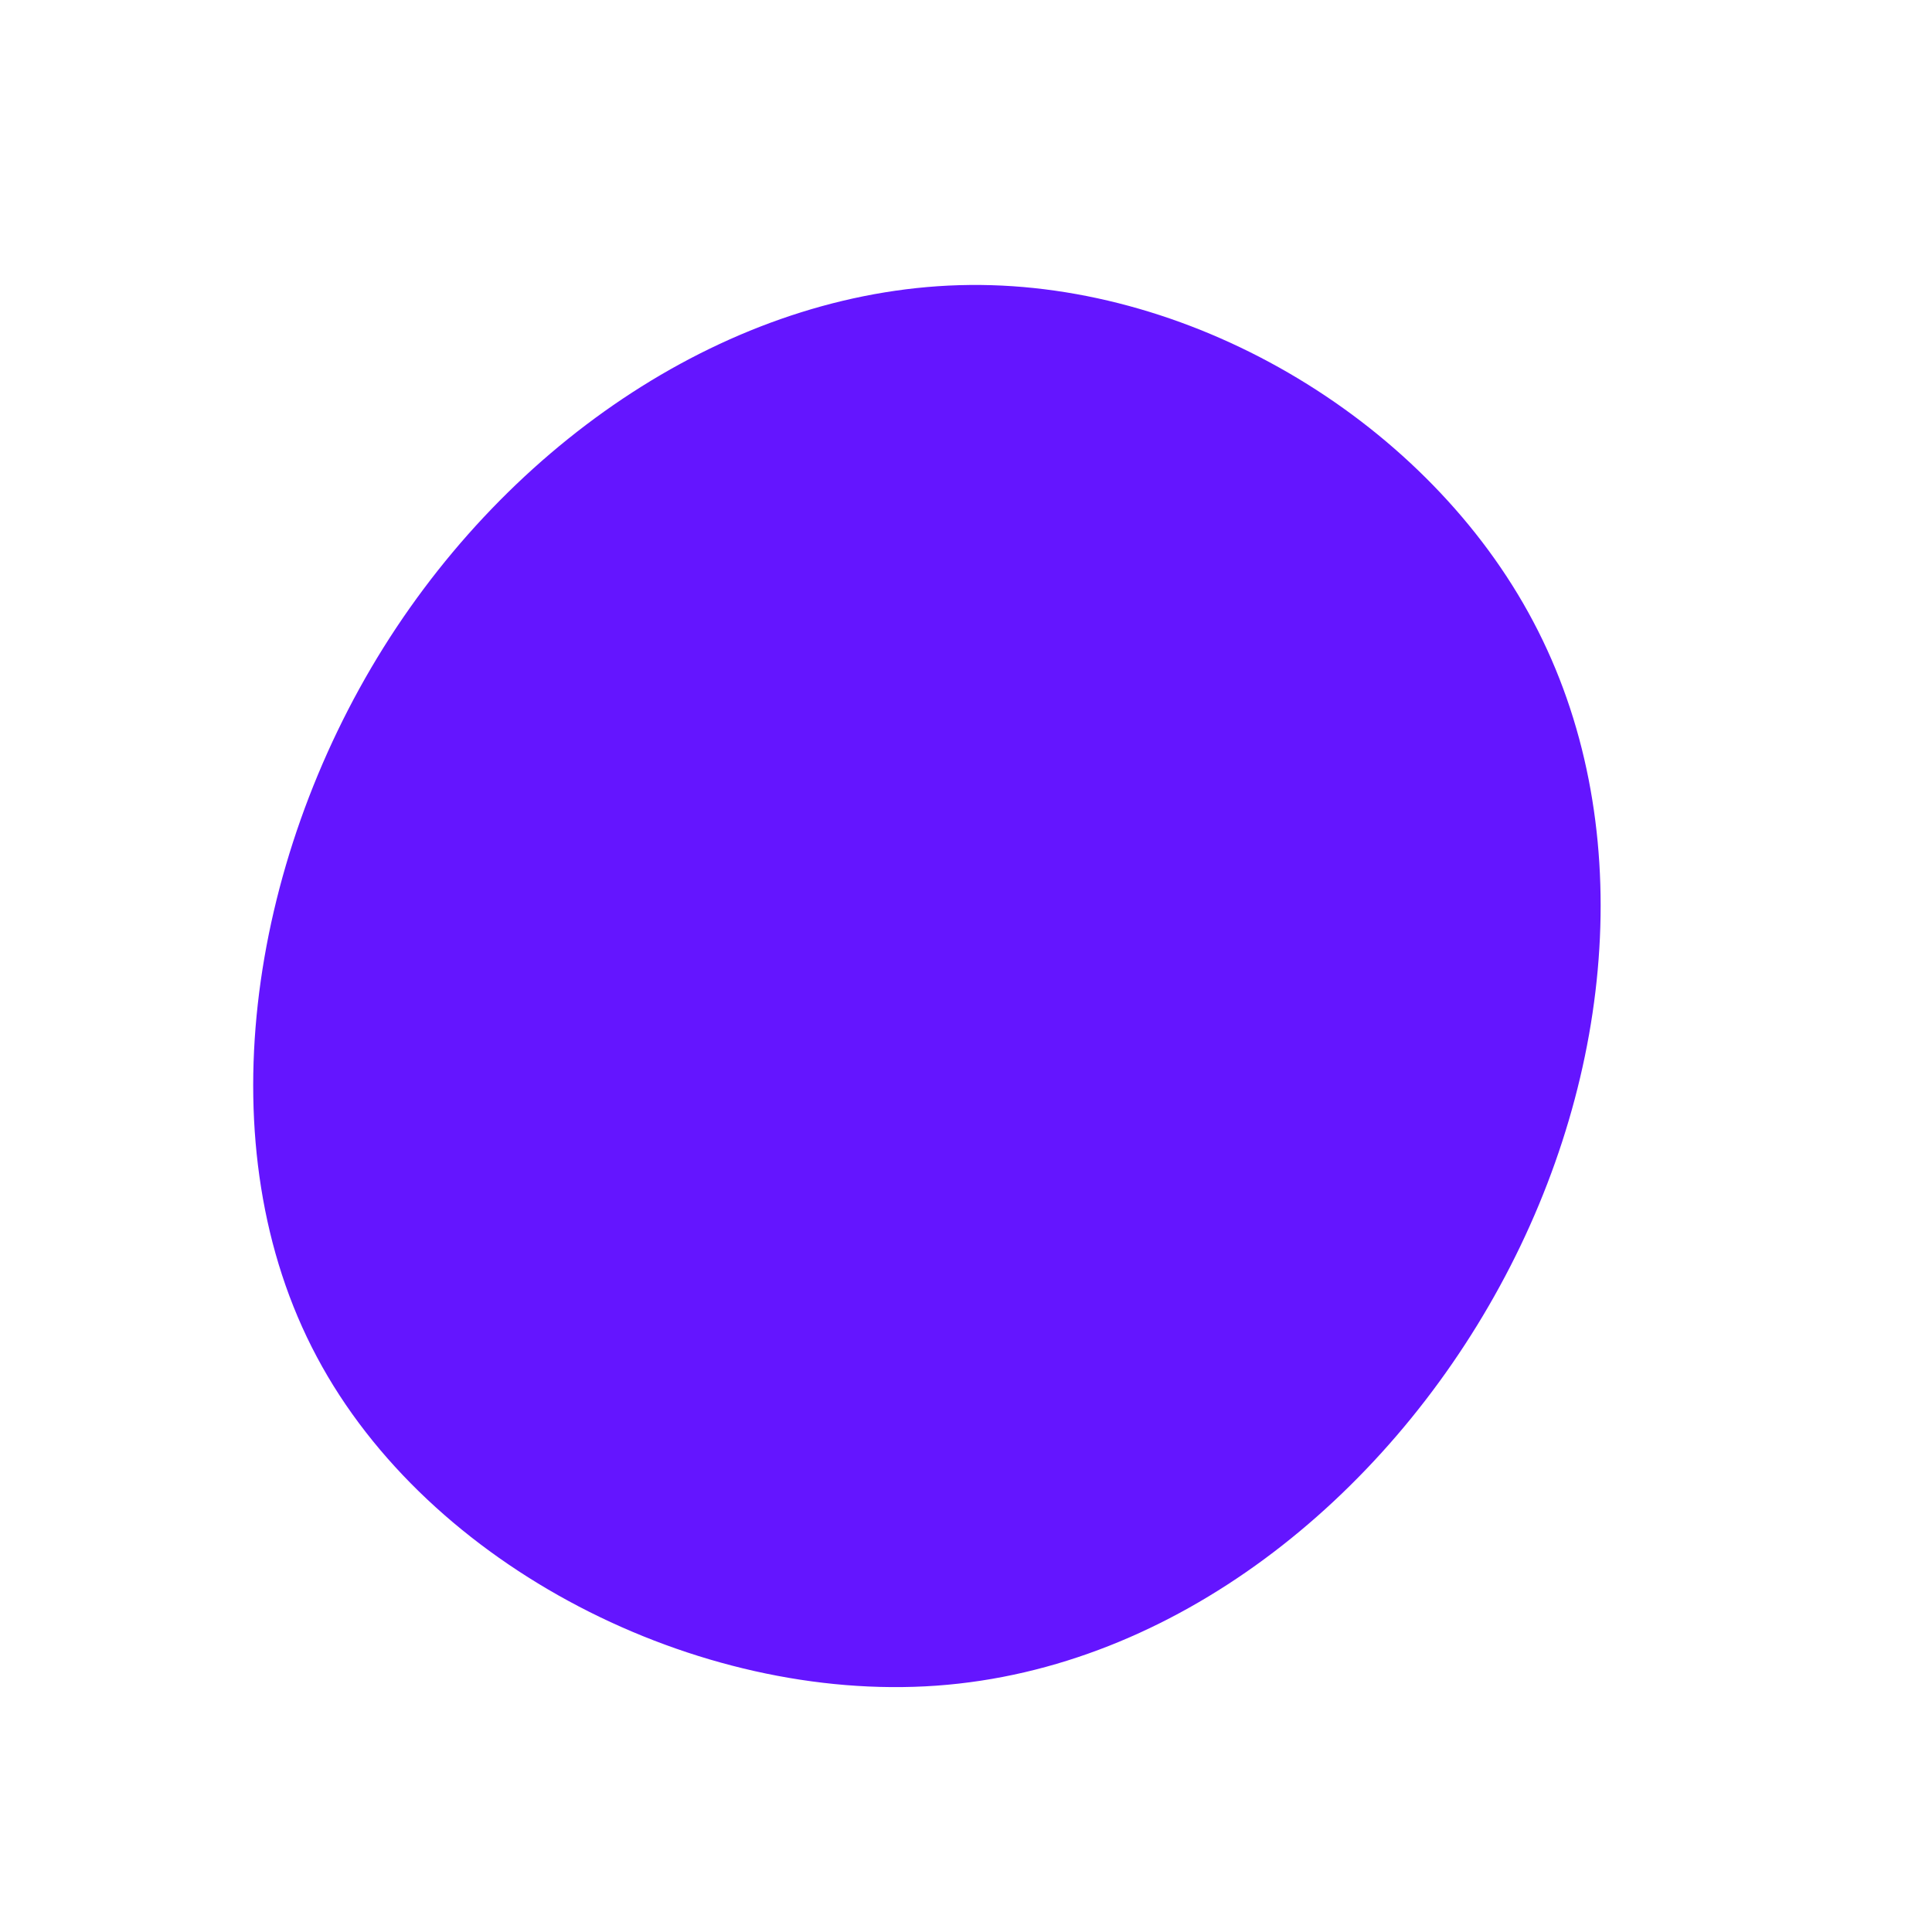
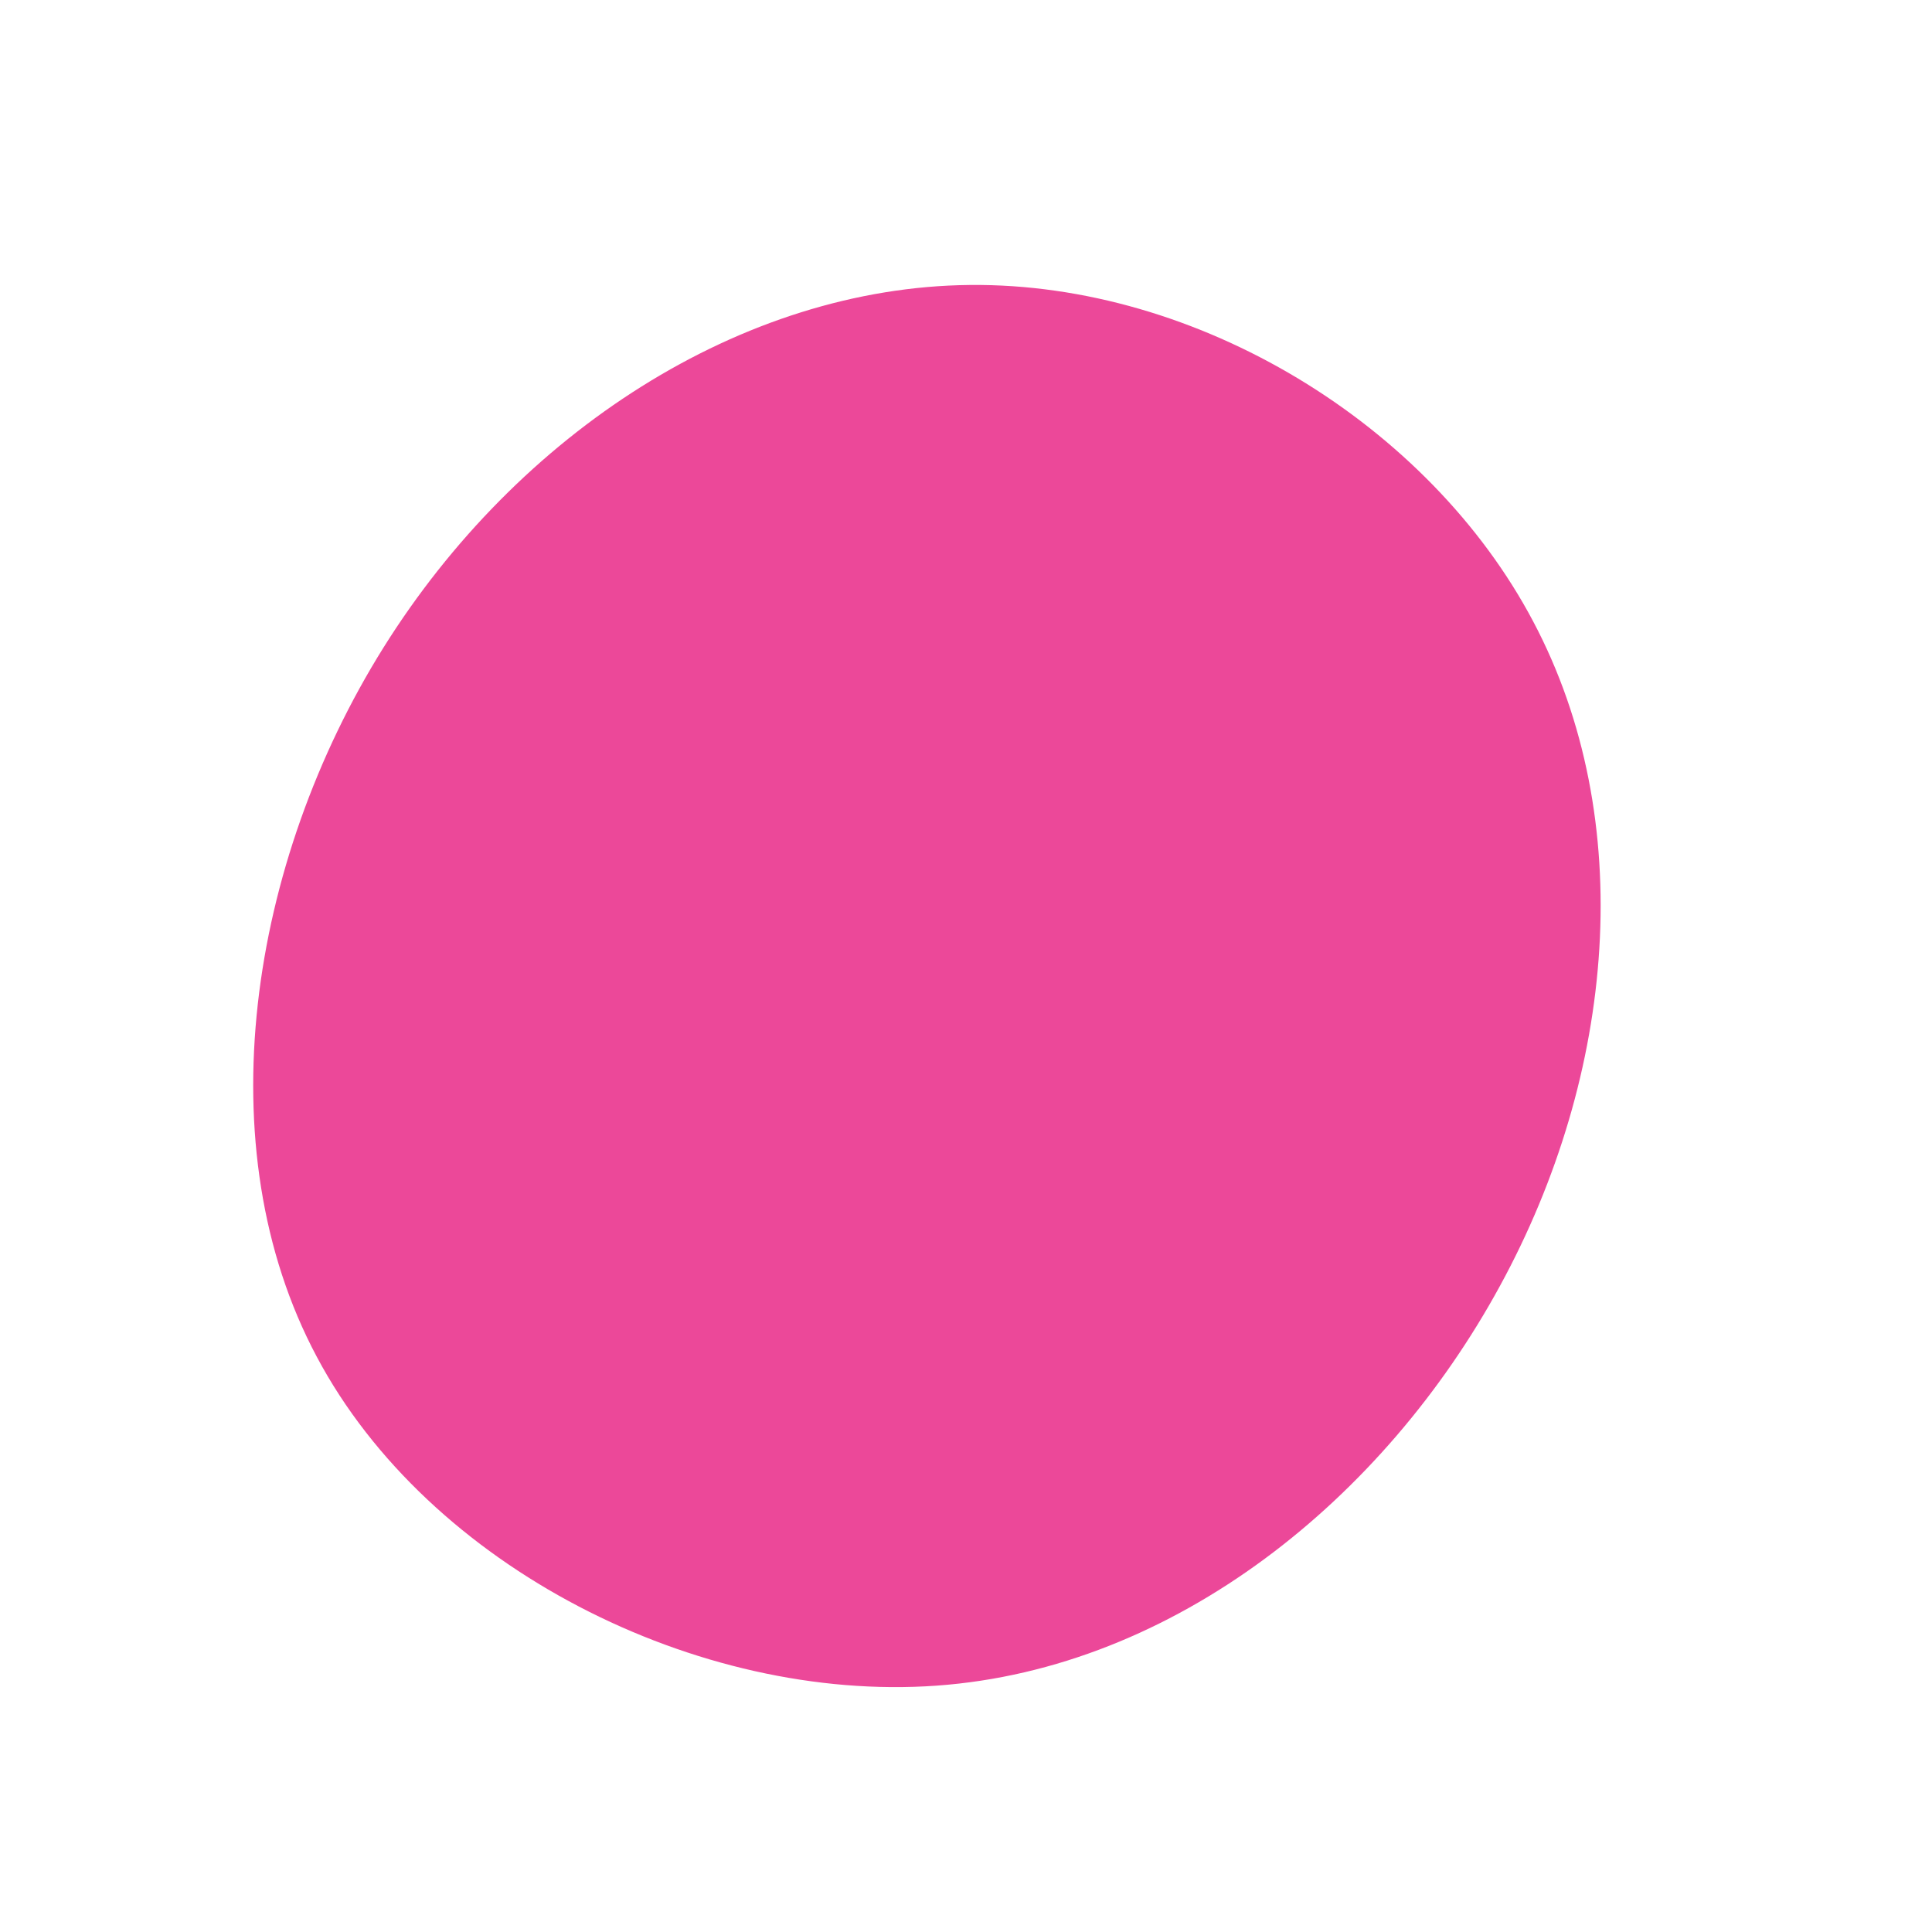
<svg xmlns="http://www.w3.org/2000/svg" width="600" height="600" viewBox="0 0 600 600">
  <g transform="translate(300,300)">
-     <path d="M176.2,-106.9C208.7,-45.5,201.8,33.5,165.8,99.4C129.9,165.3,65,218.2,-9.2,223.5C-83.4,228.8,-166.9,186.7,-201.6,121.4C-236.4,56.2,-222.6,-32.2,-180.9,-98.9C-139.1,-165.7,-69.6,-210.8,1.2,-211.5C71.9,-212.2,143.8,-168.3,176.2,-106.9Z" fill="#6415ff" />
+     <path d="M176.2,-106.9C208.7,-45.5,201.8,33.5,165.8,99.4C129.9,165.3,65,218.2,-9.2,223.5C-83.4,228.8,-166.9,186.7,-201.6,121.4C-236.4,56.2,-222.6,-32.2,-180.9,-98.9C-139.1,-165.7,-69.6,-210.8,1.2,-211.5C71.9,-212.2,143.8,-168.3,176.2,-106.9Z" fill="#EC4899" />
  </g>
</svg>
